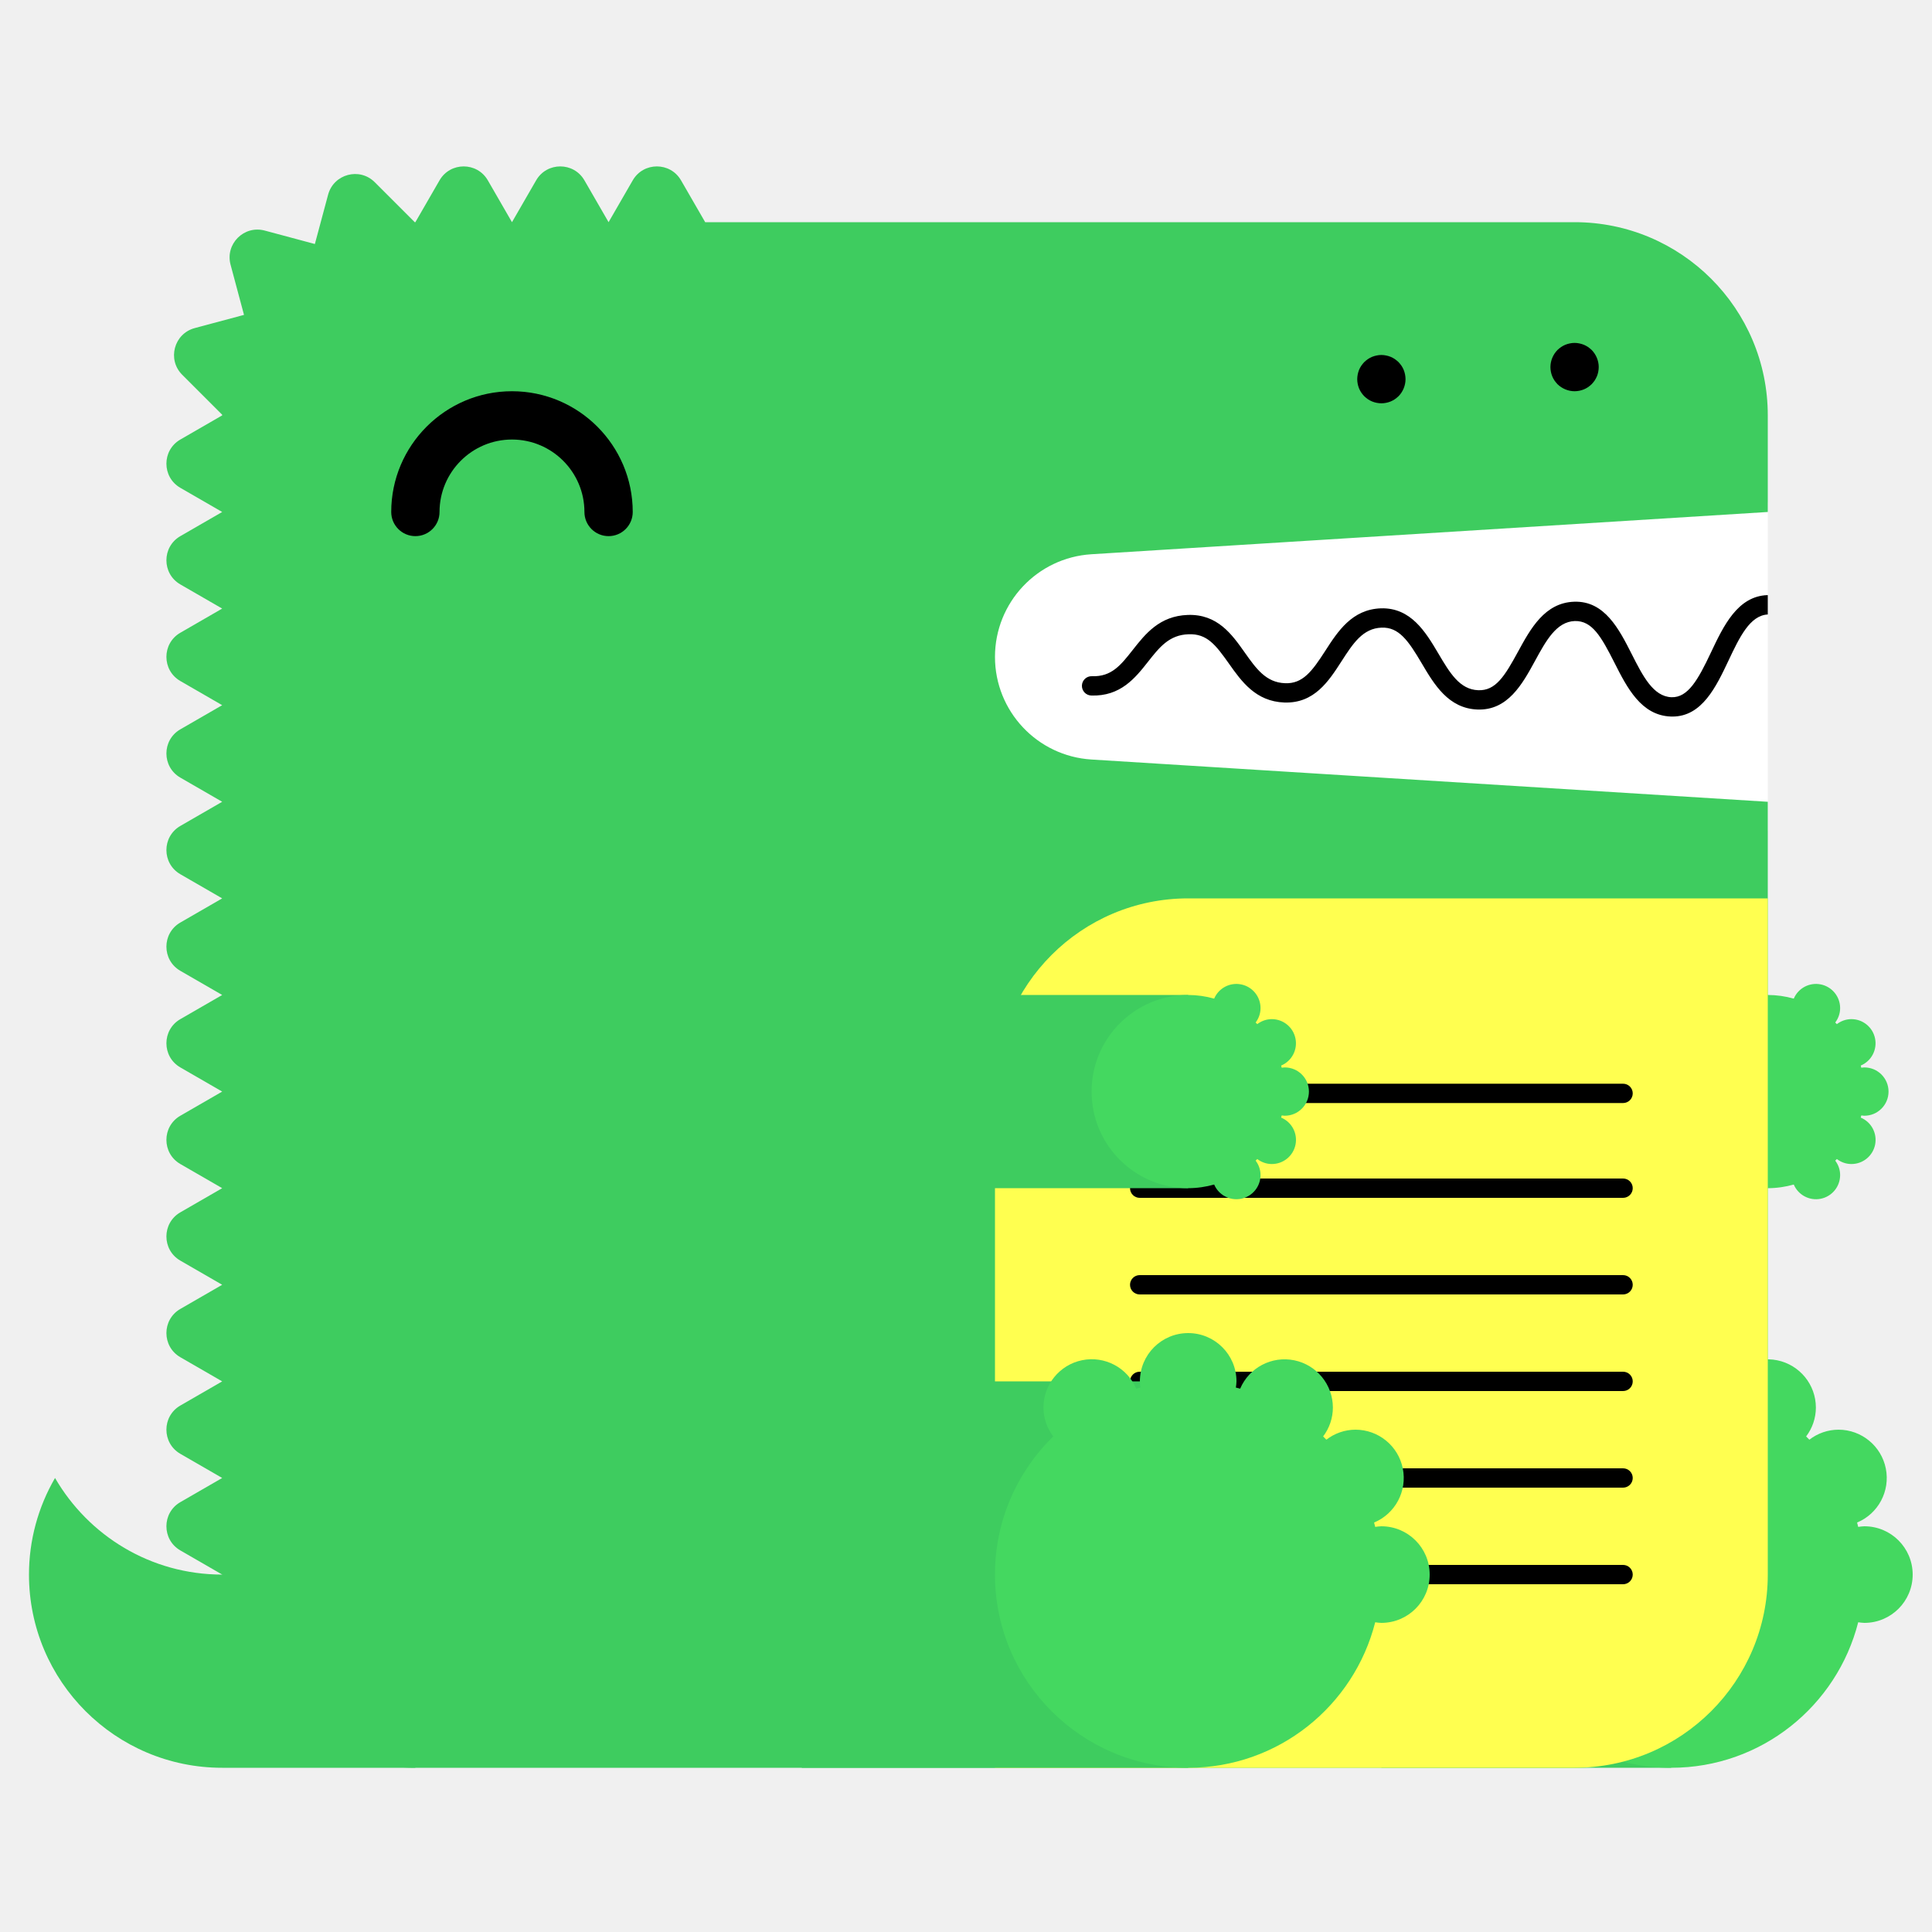
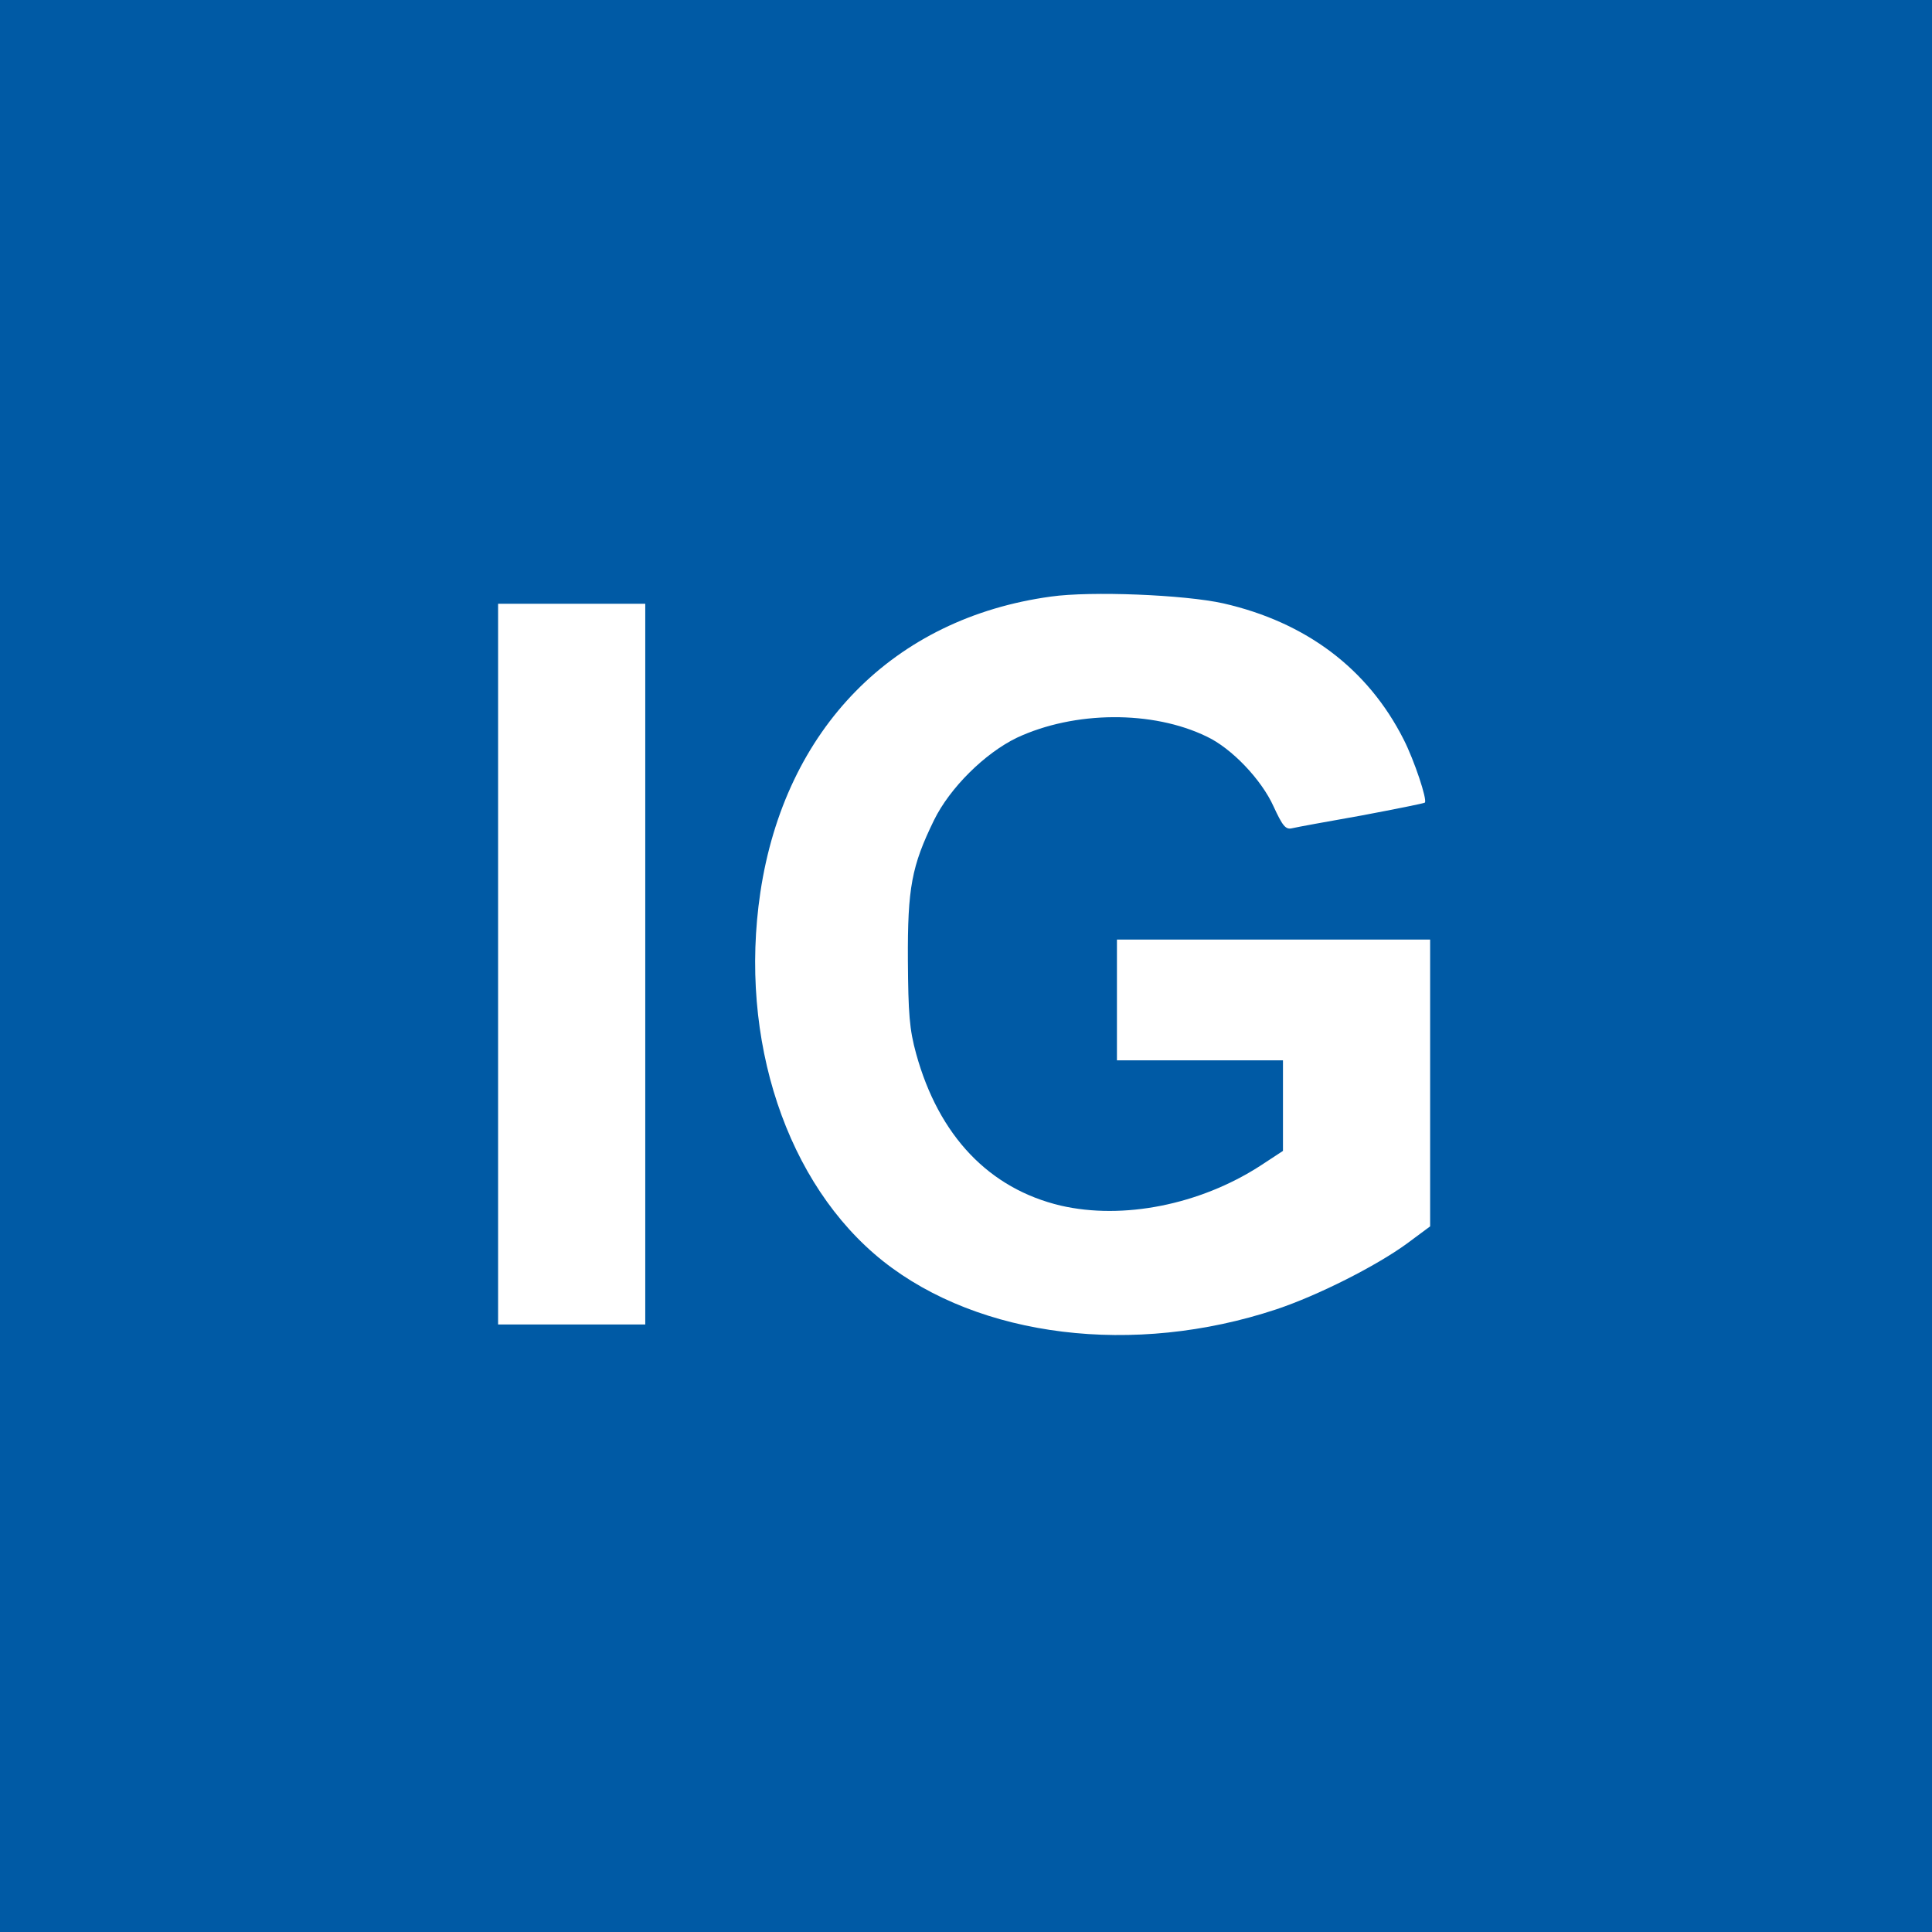
- <svg xmlns="http://www.w3.org/2000/svg" width="200" height="200" viewBox="0 0 200 200">
-   <g fill="none" fill-rule="evenodd">
-     <path fill="#FFF" d="M99 52h84v34H99z" />
-     <path d="M23 163c-7.398 0-13.843-4.027-17.303-10A19.886 19.886 0 0 0 3 163c0 11.046 8.954 20 20 20h20v-20H23z" fill="#3ECC5F" />
-     <path d="M112.98 57.376L183 53V43c0-11.046-8.954-20-20-20H73l-2.5-4.33c-1.112-1.925-3.889-1.925-5 0L63 23l-2.5-4.33c-1.111-1.925-3.889-1.925-5 0L53 23l-2.5-4.33c-1.111-1.925-3.889-1.925-5 0L43 23c-.022 0-.042.003-.065.003l-4.142-4.141c-1.57-1.571-4.252-.853-4.828 1.294l-1.369 5.104-5.192-1.392c-2.148-.575-4.111 1.389-3.535 3.536l1.39 5.193-5.102 1.367c-2.148.576-2.867 3.259-1.296 4.83l4.142 4.142c0 .021-.003.042-.003.064l-4.33 2.5c-1.925 1.111-1.925 3.889 0 5L23 53l-4.33 2.5c-1.925 1.111-1.925 3.889 0 5L23 63l-4.33 2.5c-1.925 1.111-1.925 3.889 0 5L23 73l-4.33 2.5c-1.925 1.111-1.925 3.889 0 5L23 83l-4.33 2.5c-1.925 1.111-1.925 3.889 0 5L23 93l-4.33 2.5c-1.925 1.111-1.925 3.889 0 5L23 103l-4.33 2.5c-1.925 1.111-1.925 3.889 0 5L23 113l-4.33 2.5c-1.925 1.111-1.925 3.889 0 5L23 123l-4.33 2.5c-1.925 1.111-1.925 3.889 0 5L23 133l-4.33 2.5c-1.925 1.111-1.925 3.889 0 5L23 143l-4.33 2.5c-1.925 1.111-1.925 3.889 0 5L23 153l-4.33 2.5c-1.925 1.111-1.925 3.889 0 5L23 163c0 11.046 8.954 20 20 20h120c11.046 0 20-8.954 20-20V83l-70.02-4.376A10.645 10.645 0 0 1 103 68c0-5.621 4.37-10.273 9.98-10.624" fill="#3ECC5F" />
-     <path fill="#3ECC5F" d="M143 183h30v-40h-30z" />
-     <path d="M193 158c-.219 0-.428.037-.639.064-.038-.15-.074-.301-.116-.451A5 5 0 0 0 190.32 148a4.96 4.96 0 0 0-3.016 1.036 26.531 26.531 0 0 0-.335-.336 4.955 4.955 0 0 0 1.011-2.987 5 5 0 0 0-9.599-1.959c-.148-.042-.297-.077-.445-.115.027-.211.064-.42.064-.639a5 5 0 0 0-5-5 5 5 0 0 0-5 5c0 .219.037.428.064.639-.148.038-.297.073-.445.115a4.998 4.998 0 0 0-9.599 1.959c0 1.125.384 2.151 1.011 2.987-3.717 3.632-6.031 8.693-6.031 14.3 0 11.046 8.954 20 20 20 9.339 0 17.16-6.41 19.361-15.064.211.027.42.064.639.064a5 5 0 0 0 5-5 5 5 0 0 0-5-5" fill="#44D860" />
-     <path fill="#3ECC5F" d="M153 123h30v-20h-30z" />
-     <path d="M193 115.5a2.5 2.5 0 1 0 0-5c-.109 0-.214.019-.319.032-.02-.075-.037-.15-.058-.225a2.501 2.501 0 0 0-.963-4.807c-.569 0-1.088.197-1.508.518a6.653 6.653 0 0 0-.168-.168c.314-.417.506-.931.506-1.494a2.5 2.5 0 0 0-4.8-.979A9.987 9.987 0 0 0 183 103c-5.522 0-10 4.478-10 10s4.478 10 10 10c.934 0 1.833-.138 2.69-.377a2.5 2.5 0 0 0 4.8-.979c0-.563-.192-1.077-.506-1.494.057-.055.113-.111.168-.168.42.321.939.518 1.508.518a2.5 2.5 0 0 0 .963-4.807c.021-.074.038-.15.058-.225.105.013.21.032.319.032" fill="#44D860" />
-     <path d="M63 55.5a2.5 2.5 0 0 1-2.5-2.5c0-4.136-3.364-7.5-7.5-7.5s-7.5 3.364-7.5 7.5a2.5 2.5 0 1 1-5 0c0-6.893 5.607-12.5 12.5-12.5S65.5 46.107 65.5 53a2.5 2.5 0 0 1-2.5 2.5" fill="#000" />
-     <path d="M103 183h60c11.046 0 20-8.954 20-20V93h-60c-11.046 0-20 8.954-20 20v70z" fill="#FFFF50" />
-     <path d="M168.02 124h-50.04a1 1 0 1 1 0-2h50.04a1 1 0 1 1 0 2m0 20h-50.04a1 1 0 1 1 0-2h50.04a1 1 0 1 1 0 2m0 20h-50.04a1 1 0 1 1 0-2h50.04a1 1 0 1 1 0 2m0-49.814h-50.04a1 1 0 1 1 0-2h50.04a1 1 0 1 1 0 2m0 19.814h-50.04a1 1 0 1 1 0-2h50.04a1 1 0 1 1 0 2m0 20h-50.04a1 1 0 1 1 0-2h50.04a1 1 0 1 1 0 2M183 61.611c-.012 0-.022-.006-.034-.005-3.09.105-4.552 3.196-5.842 5.923-1.346 2.85-2.387 4.703-4.093 4.647-1.889-.068-2.969-2.202-4.113-4.46-1.314-2.594-2.814-5.536-5.963-5.426-3.046.104-4.513 2.794-5.807 5.167-1.377 2.528-2.314 4.065-4.121 3.994-1.927-.07-2.951-1.805-4.136-3.813-1.321-2.236-2.848-4.75-5.936-4.664-2.994.103-4.465 2.385-5.763 4.4-1.373 2.13-2.335 3.428-4.165 3.351-1.973-.07-2.992-1.51-4.171-3.177-1.324-1.873-2.816-3.993-5.895-3.89-2.928.1-4.399 1.97-5.696 3.618-1.232 1.564-2.194 2.802-4.229 2.724a1 1 0 0 0-.072 2c3.017.101 4.545-1.8 5.872-3.487 1.177-1.496 2.193-2.787 4.193-2.855 1.926-.082 2.829 1.115 4.195 3.045 1.297 1.834 2.769 3.914 5.731 4.021 3.103.104 4.596-2.215 5.918-4.267 1.182-1.834 2.202-3.417 4.15-3.484 1.793-.067 2.769 1.35 4.145 3.681 1.297 2.197 2.766 4.686 5.787 4.796 3.125.108 4.634-2.62 5.949-5.035 1.139-2.088 2.214-4.06 4.119-4.126 1.793-.042 2.728 1.595 4.111 4.33 1.292 2.553 2.757 5.445 5.825 5.556l.169.003c3.064 0 4.518-3.075 5.805-5.794 1.139-2.41 2.217-4.68 4.067-4.773v-2z" fill="#000" />
-     <path fill="#3ECC5F" d="M83 183h40v-40H83z" />
-     <path d="M143 158c-.219 0-.428.037-.639.064-.038-.15-.074-.301-.116-.451A5 5 0 0 0 140.32 148a4.96 4.96 0 0 0-3.016 1.036 26.531 26.531 0 0 0-.335-.336 4.955 4.955 0 0 0 1.011-2.987 5 5 0 0 0-9.599-1.959c-.148-.042-.297-.077-.445-.115.027-.211.064-.42.064-.639a5 5 0 0 0-5-5 5 5 0 0 0-5 5c0 .219.037.428.064.639-.148.038-.297.073-.445.115a4.998 4.998 0 0 0-9.599 1.959c0 1.125.384 2.151 1.011 2.987-3.717 3.632-6.031 8.693-6.031 14.3 0 11.046 8.954 20 20 20 9.339 0 17.16-6.41 19.361-15.064.211.027.42.064.639.064a5 5 0 0 0 5-5 5 5 0 0 0-5-5" fill="#44D860" />
-     <path fill="#3ECC5F" d="M83 123h40v-20H83z" />
-     <path d="M133 115.5a2.5 2.5 0 1 0 0-5c-.109 0-.214.019-.319.032-.02-.075-.037-.15-.058-.225a2.501 2.501 0 0 0-.963-4.807c-.569 0-1.088.197-1.508.518a6.653 6.653 0 0 0-.168-.168c.314-.417.506-.931.506-1.494a2.5 2.5 0 0 0-4.8-.979A9.987 9.987 0 0 0 123 103c-5.522 0-10 4.478-10 10s4.478 10 10 10c.934 0 1.833-.138 2.69-.377a2.5 2.5 0 0 0 4.8-.979c0-.563-.192-1.077-.506-1.494.057-.055.113-.111.168-.168.42.321.939.518 1.508.518a2.5 2.5 0 0 0 .963-4.807c.021-.074.038-.15.058-.225.105.013.21.032.319.032" fill="#44D860" />
-     <path d="M143 41.75c-.16 0-.33-.02-.49-.05a2.52 2.52 0 0 1-.47-.14c-.15-.06-.29-.14-.431-.23-.13-.09-.259-.2-.38-.31-.109-.12-.219-.24-.309-.38s-.17-.28-.231-.43a2.619 2.619 0 0 1-.189-.96c0-.16.02-.33.05-.49.03-.16.08-.31.139-.47.061-.15.141-.29.231-.43.09-.13.2-.26.309-.38.121-.11.25-.22.38-.31.141-.09.281-.17.431-.23.149-.06.31-.11.47-.14.32-.07.65-.07.98 0 .159.03.32.08.47.14.149.06.29.14.43.23.13.09.259.2.38.31.11.12.22.25.31.38.09.14.17.28.23.43.06.16.11.31.14.47.029.16.05.33.05.49 0 .66-.271 1.31-.73 1.77-.121.11-.25.22-.38.31-.14.09-.281.17-.43.23a2.565 2.565 0 0 1-.96.19m20-1.25c-.66 0-1.3-.27-1.771-.73a3.802 3.802 0 0 1-.309-.38c-.09-.14-.17-.28-.231-.43a2.619 2.619 0 0 1-.189-.96c0-.66.27-1.3.729-1.77.121-.11.25-.22.38-.31.141-.09.281-.17.431-.23.149-.06.31-.11.47-.14.32-.07.66-.07.98 0 .159.03.32.08.47.14.149.06.29.14.43.23.13.09.259.2.38.31.459.47.73 1.11.73 1.77 0 .16-.021.33-.05.49-.03.16-.08.32-.14.47-.07.15-.14.29-.23.43-.09.13-.2.26-.31.38-.121.11-.25.22-.38.31-.14.09-.281.17-.43.23a2.565 2.565 0 0 1-.96.19" fill="#000" />
+ <svg xmlns="http://www.w3.org/2000/svg" width="512" height="512" version="1.0" preserveAspectRatio="xMidYMid meet">
+   <g>
+     <rect id="svg_3" height="243" width="314" y="133.5" x="98" stroke="#000" fill="#fff" />
+     <g transform="translate(0 512) scale(0.1 -0.1)" fill="#005AA5" id="svg_1" stroke="null">
+       <path d="m0,2560l0,-2560l2560,0l2560,0l0,2560l0,2560l-2560,0l-2560,0l0,-2560zm3242,961c219,-50 383,-173 478,-361c28,-55 63,-160 56,-167c-2,-2 -77,-17 -167,-34c-90,-16 -173,-31 -185,-34c-17,-4 -25,6 -49,58c-32,71 -111,154 -177,185c-144,70 -351,68 -503,-3c-85,-41 -178,-133 -220,-219c-59,-121 -70,-179 -69,-371c1,-141 4,-183 22,-248c60,-217 193,-357 383,-402c165,-38 368,2 528,105l61,40l0,120l0,120l-220,0l-220,0l0,160l0,160l415,0l415,0l0,-380l0,-380l-62,-46c-81,-59 -235,-137 -346,-174c-377,-125 -786,-75 -1042,128c-255,203 -383,587 -325,977c65,434 353,727 770,784c106,15 354,5 457,-18zm-1532,-956l0,-955l-195,0l-195,0l0,955l0,955l195,0l195,0l0,-955z" id="svg_2" stroke="null" />
+     </g>
  </g>
</svg>
